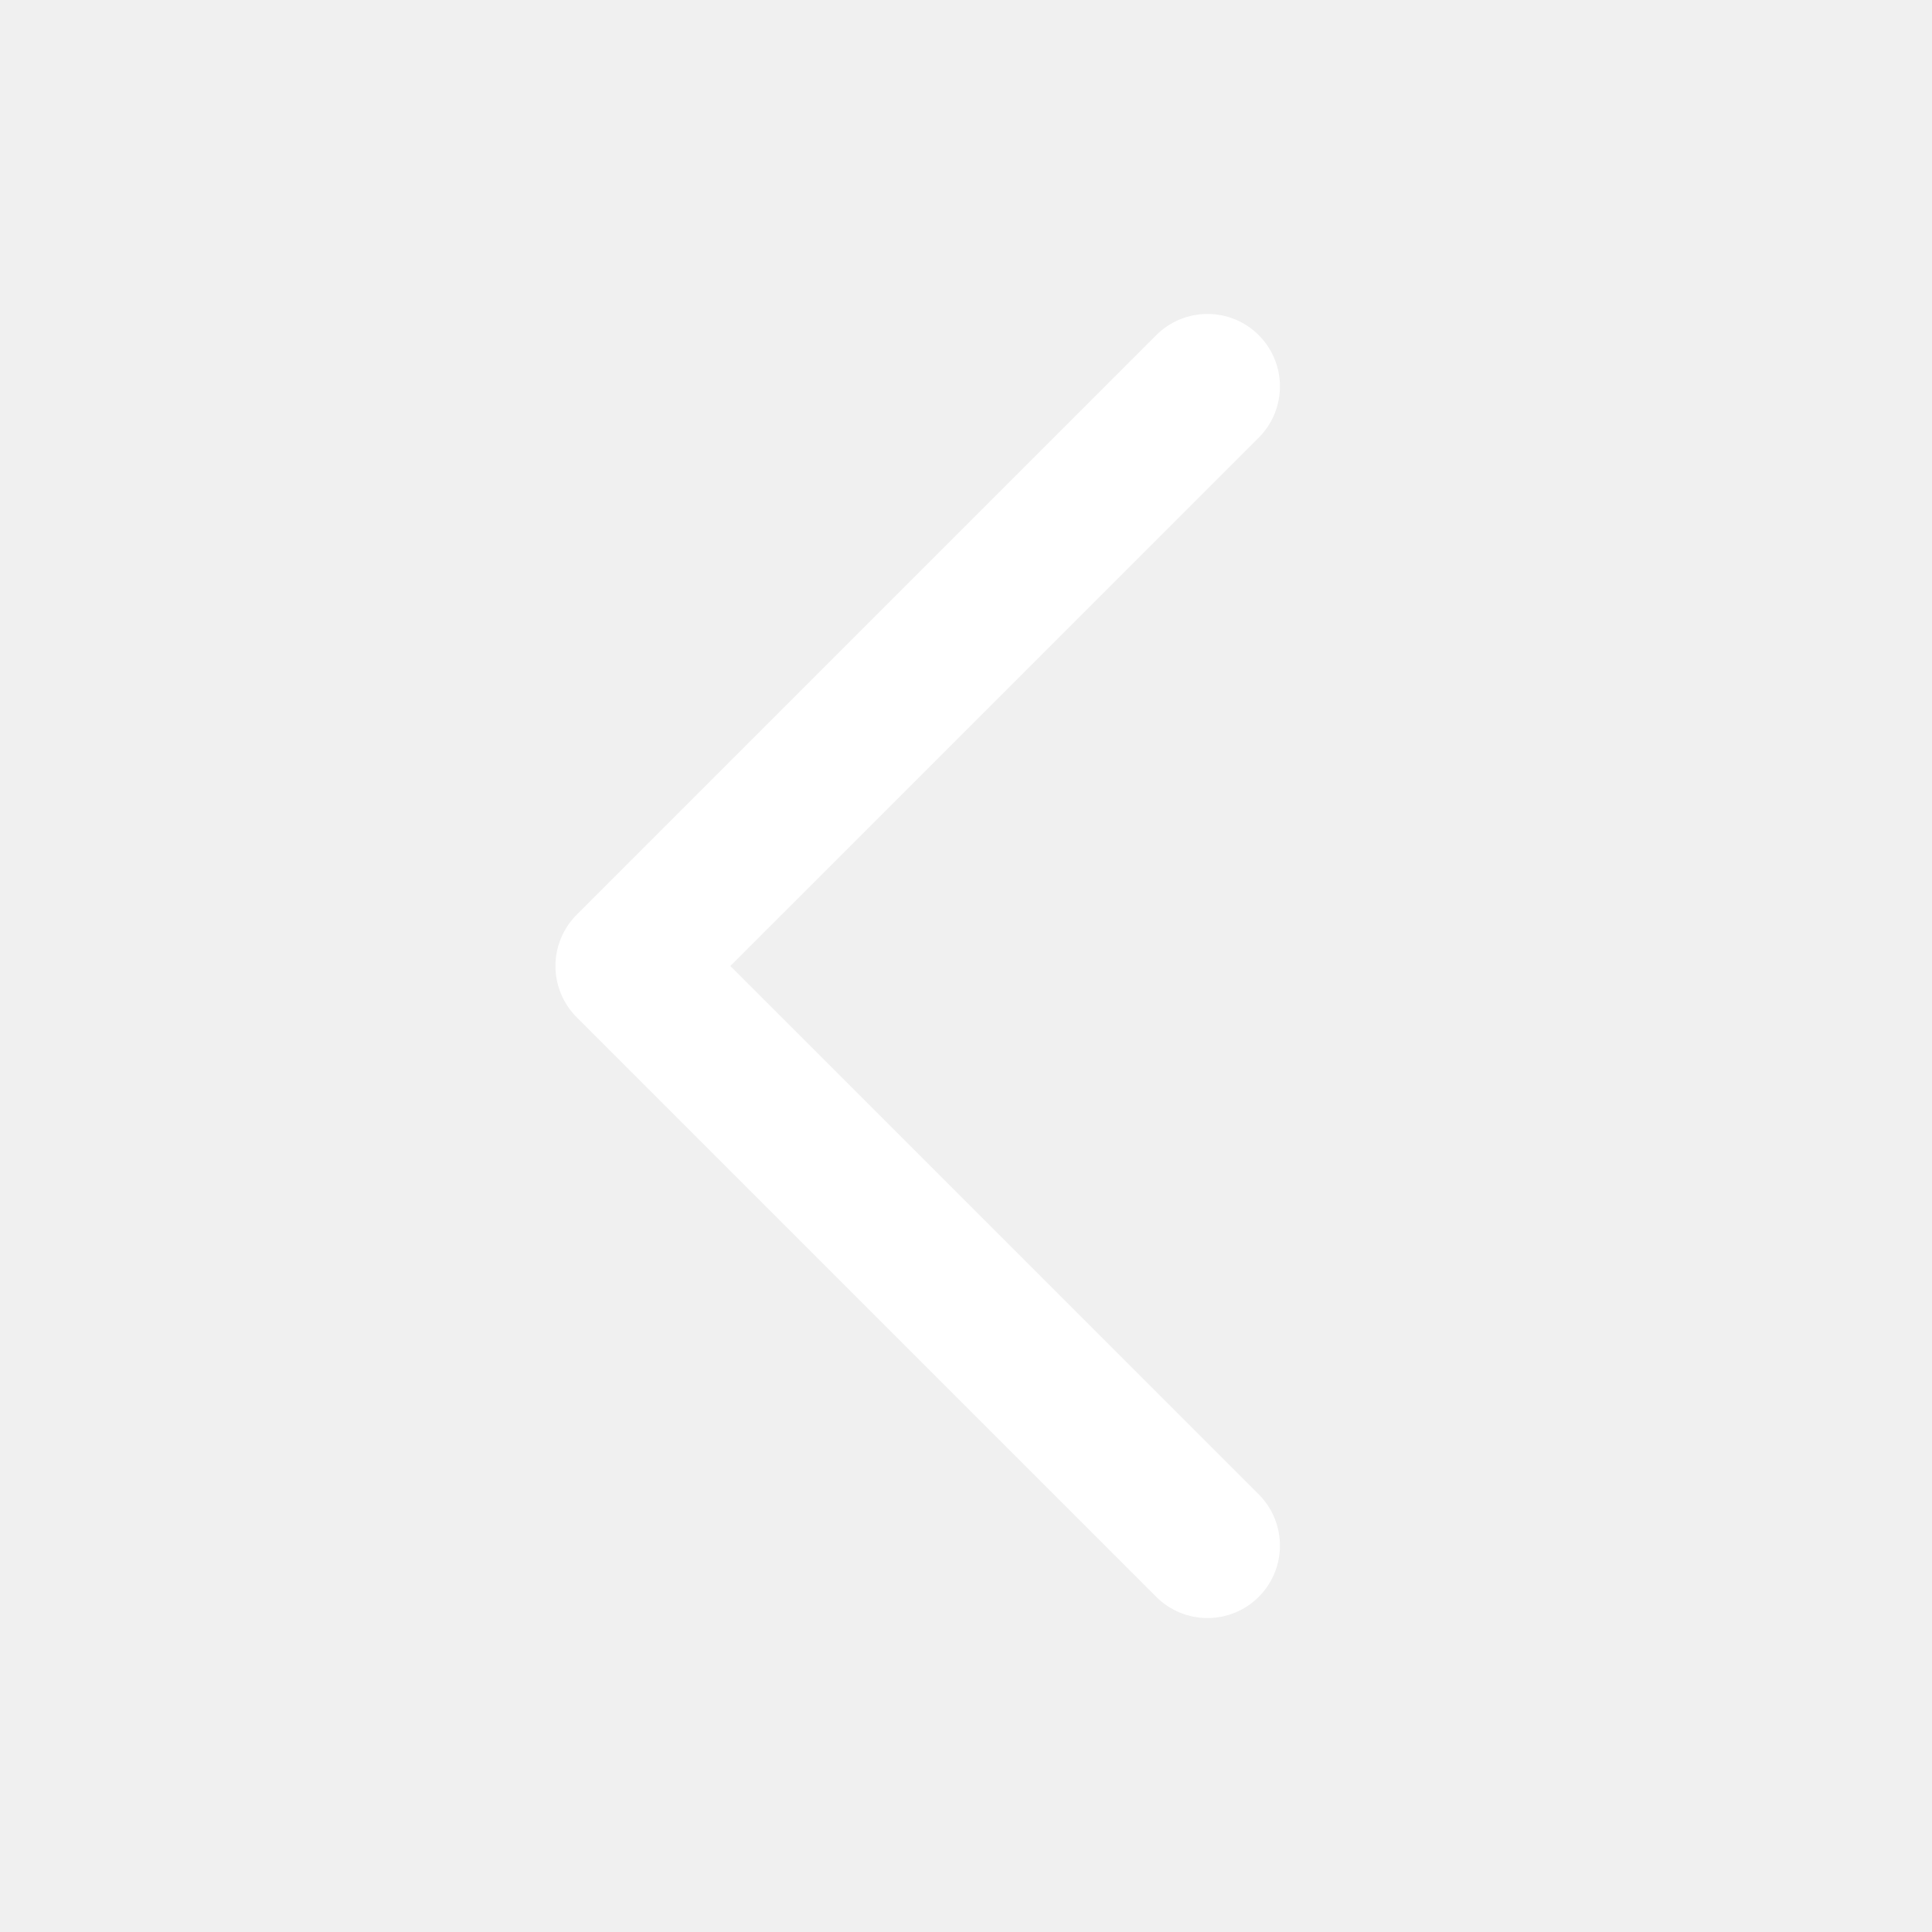
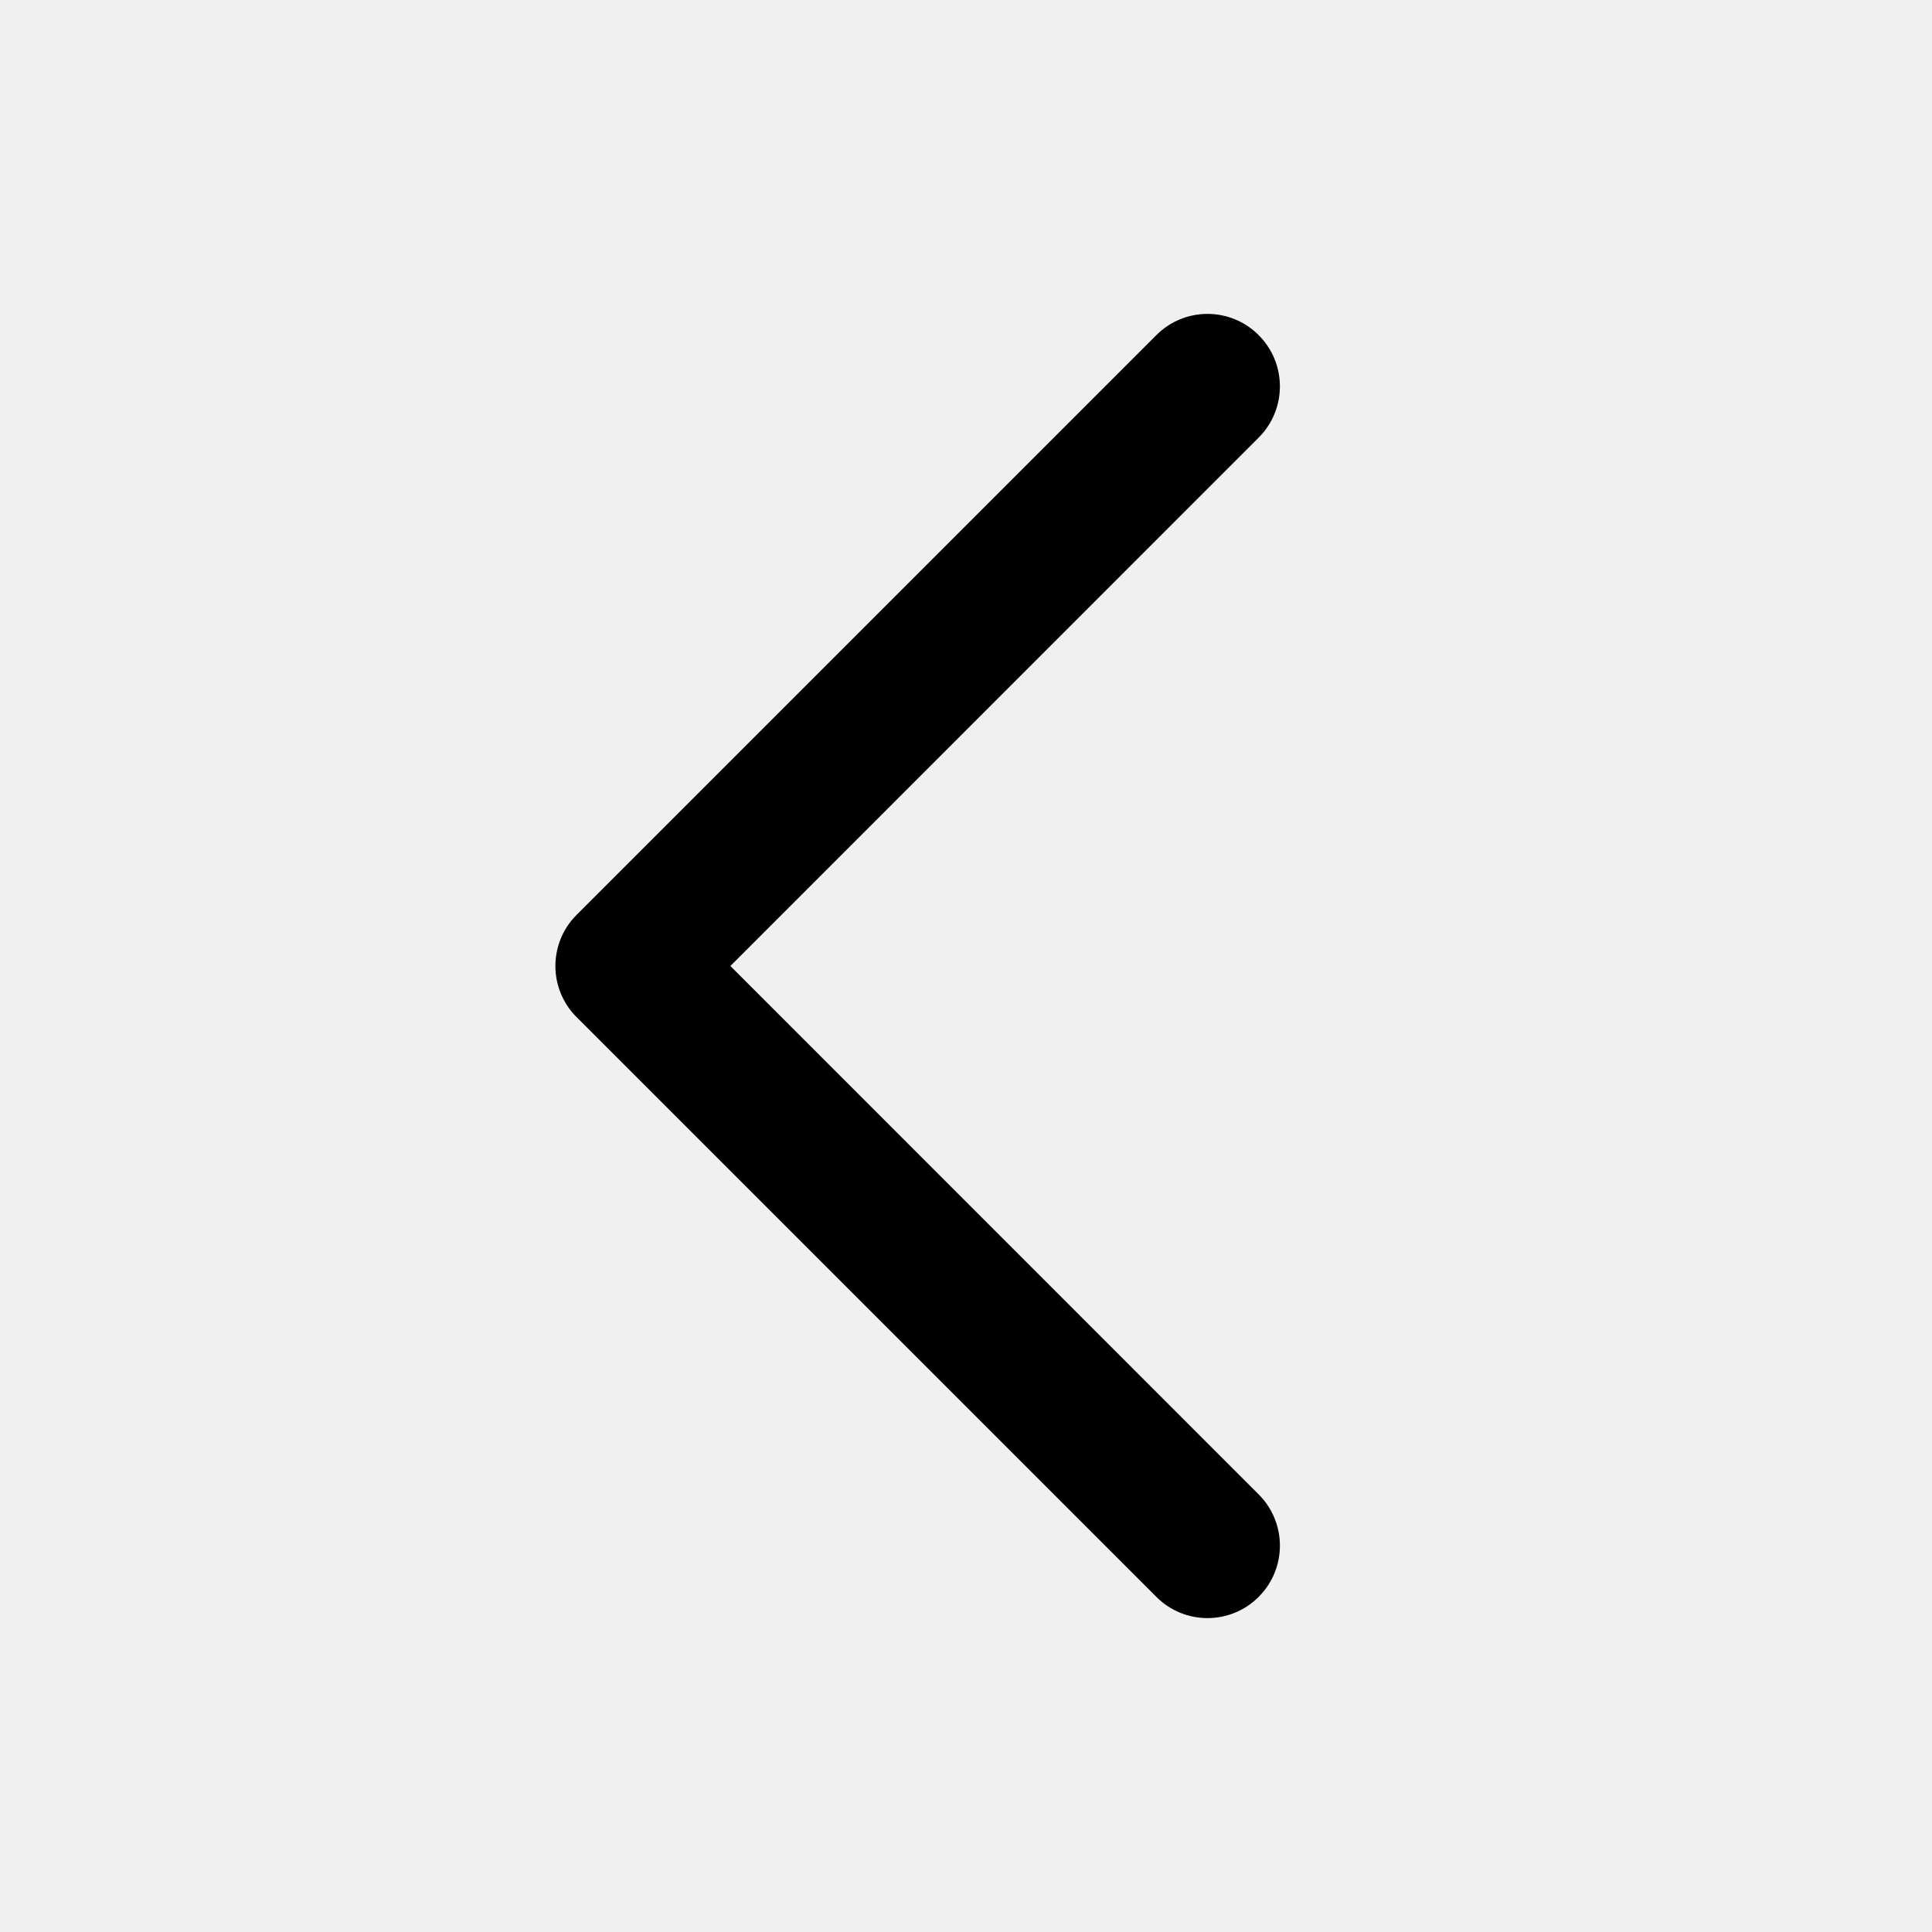
- <svg xmlns="http://www.w3.org/2000/svg" width="40" height="40" viewBox="0 0 40 40" fill="none">
-   <path fill-rule="evenodd" clip-rule="evenodd" d="M26.061 6.939C26.646 7.525 26.646 8.475 26.061 9.061L15.121 20L26.061 30.939C26.646 31.525 26.646 32.475 26.061 33.061C25.475 33.646 24.525 33.646 23.939 33.061L11.939 21.061C11.354 20.475 11.354 19.525 11.939 18.939L23.939 6.939C24.525 6.354 25.475 6.354 26.061 6.939Z" fill="white" />
+ <svg xmlns="http://www.w3.org/2000/svg" width="64" height="64" version="1.1">
+   <path d="M 41.695 11.102 C 42.633 12.039 42.633 13.559 41.695 14.496 L 24.195 32 L 41.695 49.504 C 42.633 50.441 42.633 51.961 41.695 52.898 C 40.762 53.836 39.238 53.836 38.305 52.898 L 19.102 33.695 C 18.164 32.762 18.164 31.238 19.102 30.305 L 38.305 11.102 C 39.238 10.164 40.762 10.164 41.695 11.102 Z M 41.695 11.102 " />
</svg>
